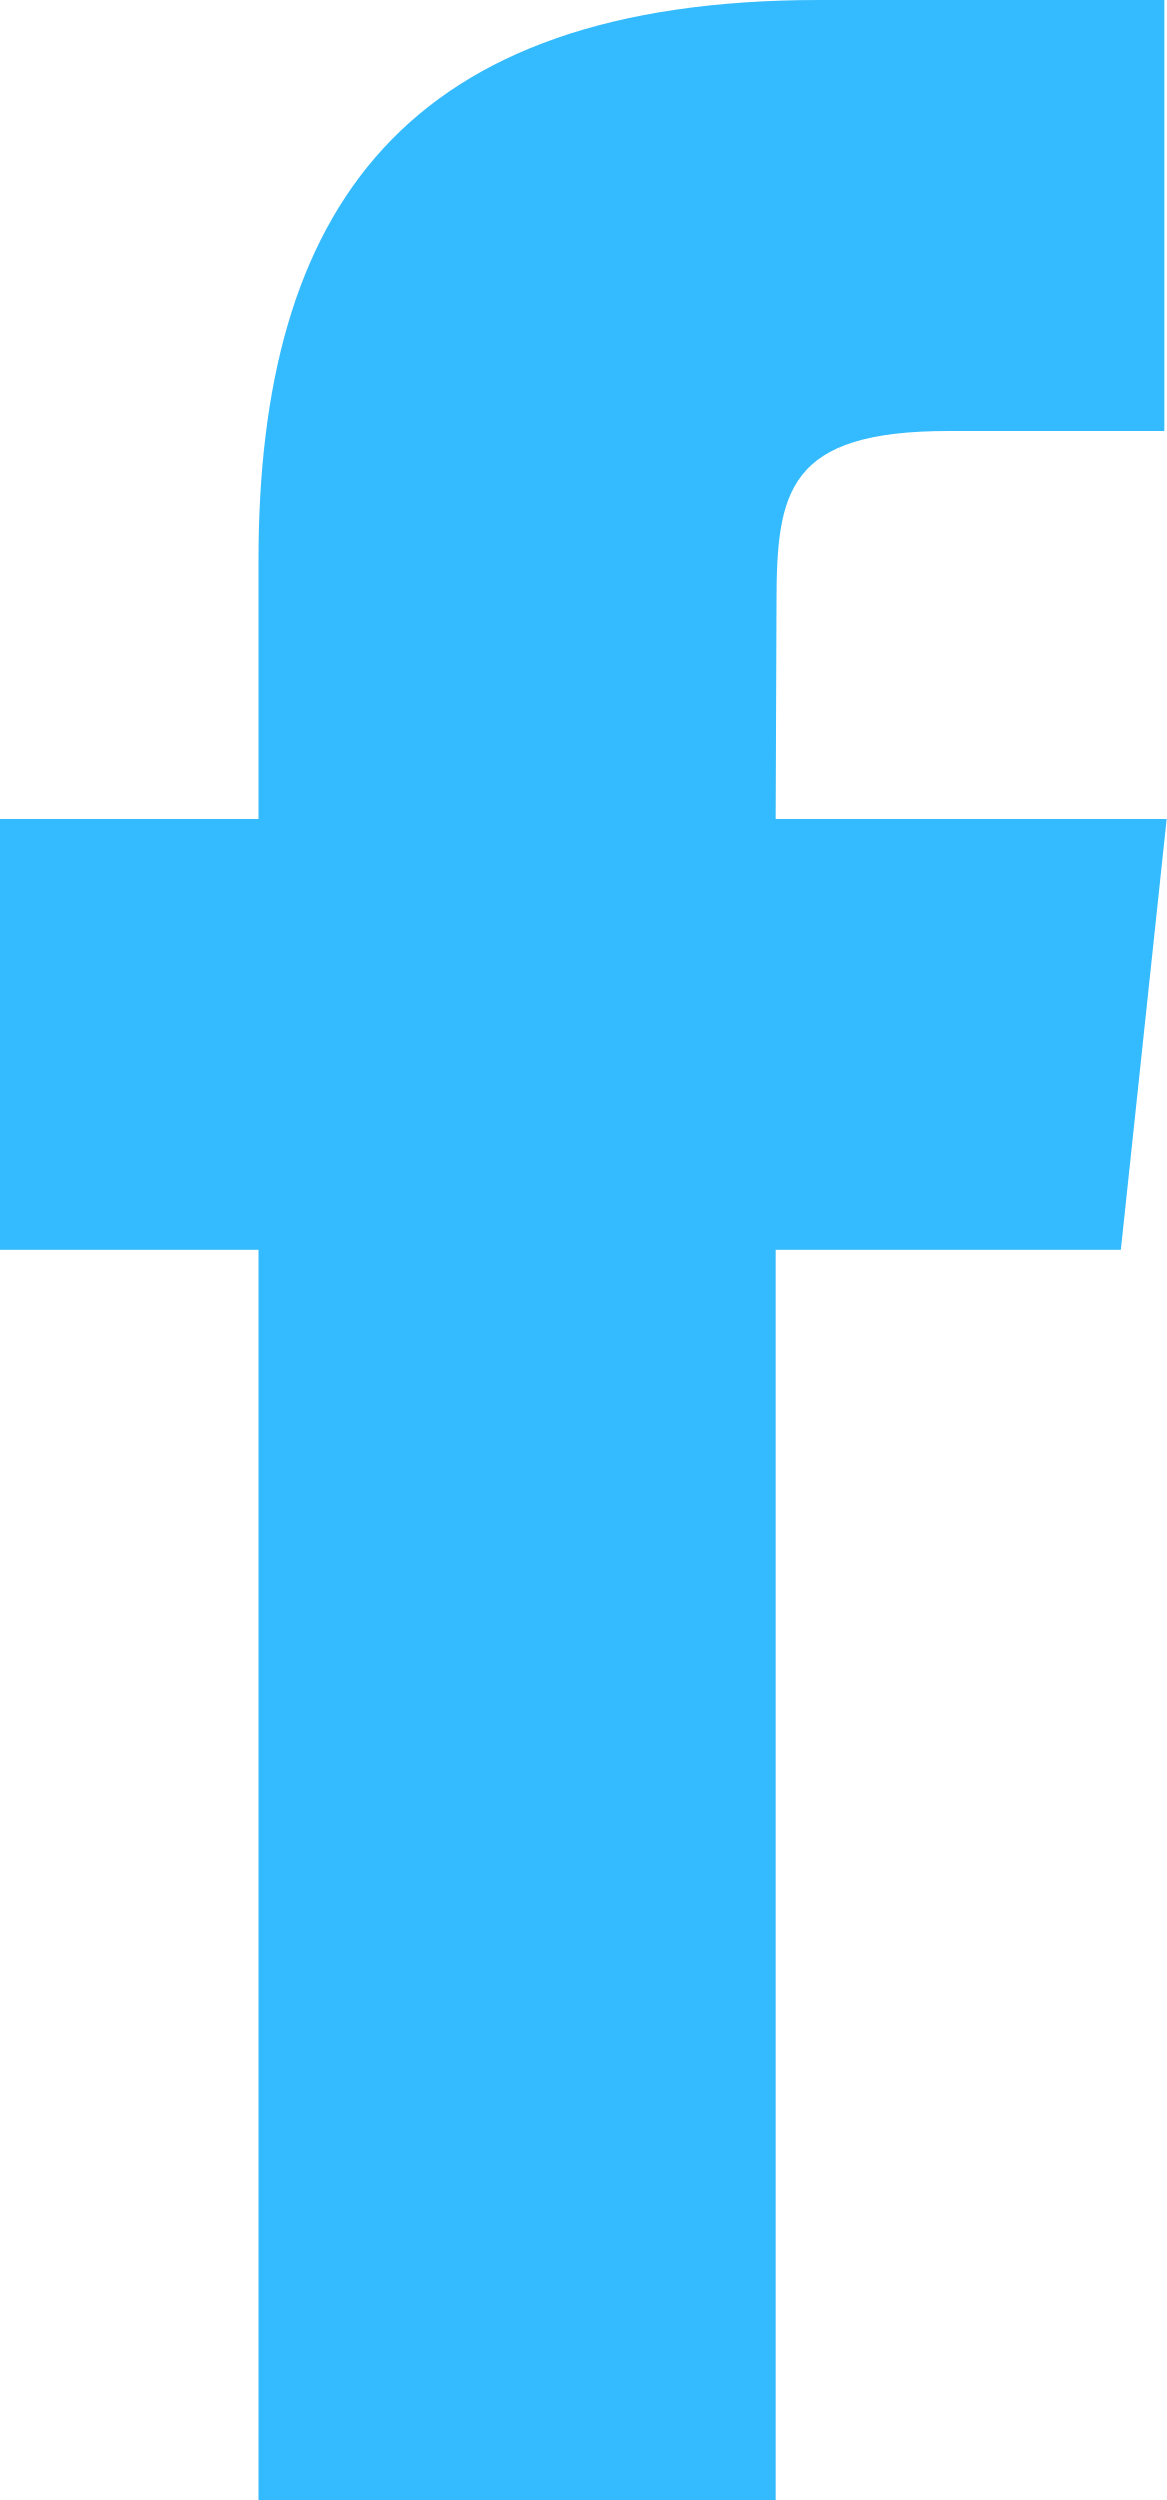
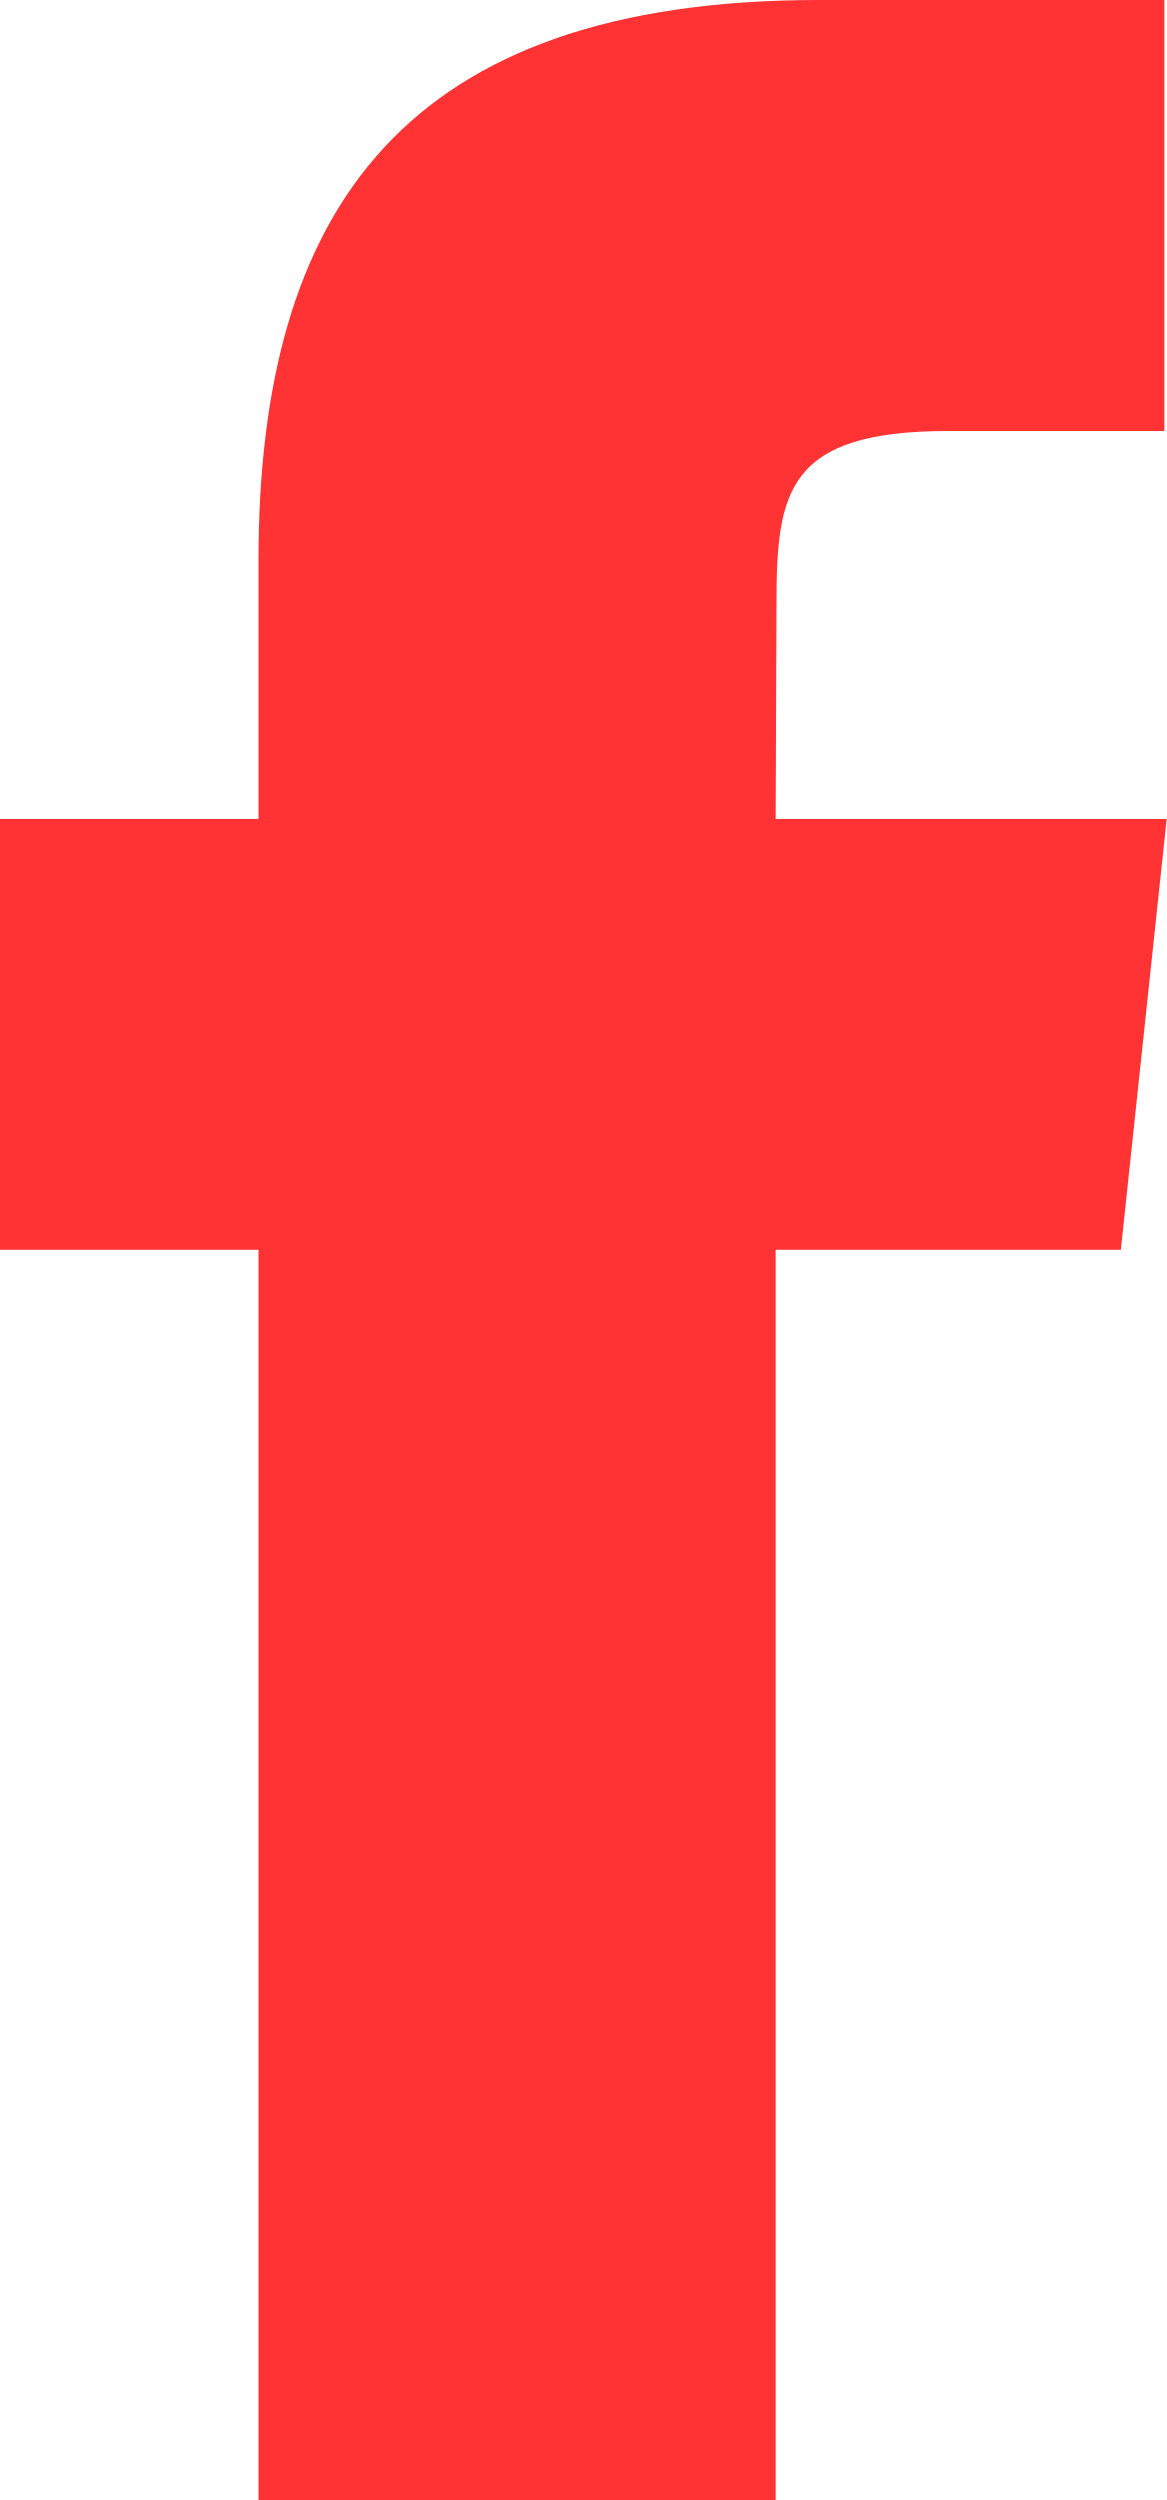
<svg xmlns="http://www.w3.org/2000/svg" width="7px" height="15px" viewBox="0 0 7 15" version="1.1">
  <defs />
  <g id="Symbols" stroke="none" stroke-width="1" fill="none" fill-rule="evenodd" opacity="0.8">
-     <g id="Elements/footer/mobile/footer" transform="translate(-37, -1384)" fill="#00A9FF">
+     <g id="Elements/footer/mobile/footer" transform="translate(-37, -1384)" fill="#FF0000">
      <g id="footer">
        <g id="social-icons" transform="translate(16, 1208)">
          <g transform="translate(4, 163)" id="facebook">
            <g>
              <path d="M21.655,28 L18.551,28 L18.551,20.499 L17,20.499 L17,17.914 L18.551,17.914 L18.551,16.363 C18.551,14.254 19.426,13 21.915,13 L23.986,13 L23.986,15.586 L22.691,15.586 C21.723,15.586 21.659,15.947 21.659,16.621 L21.654,17.914 L24,17.914 L23.725,20.499 L21.654,20.499 L21.654,28 L21.655,28 Z" id="Facebook" />
            </g>
          </g>
        </g>
      </g>
    </g>
  </g>
</svg>
